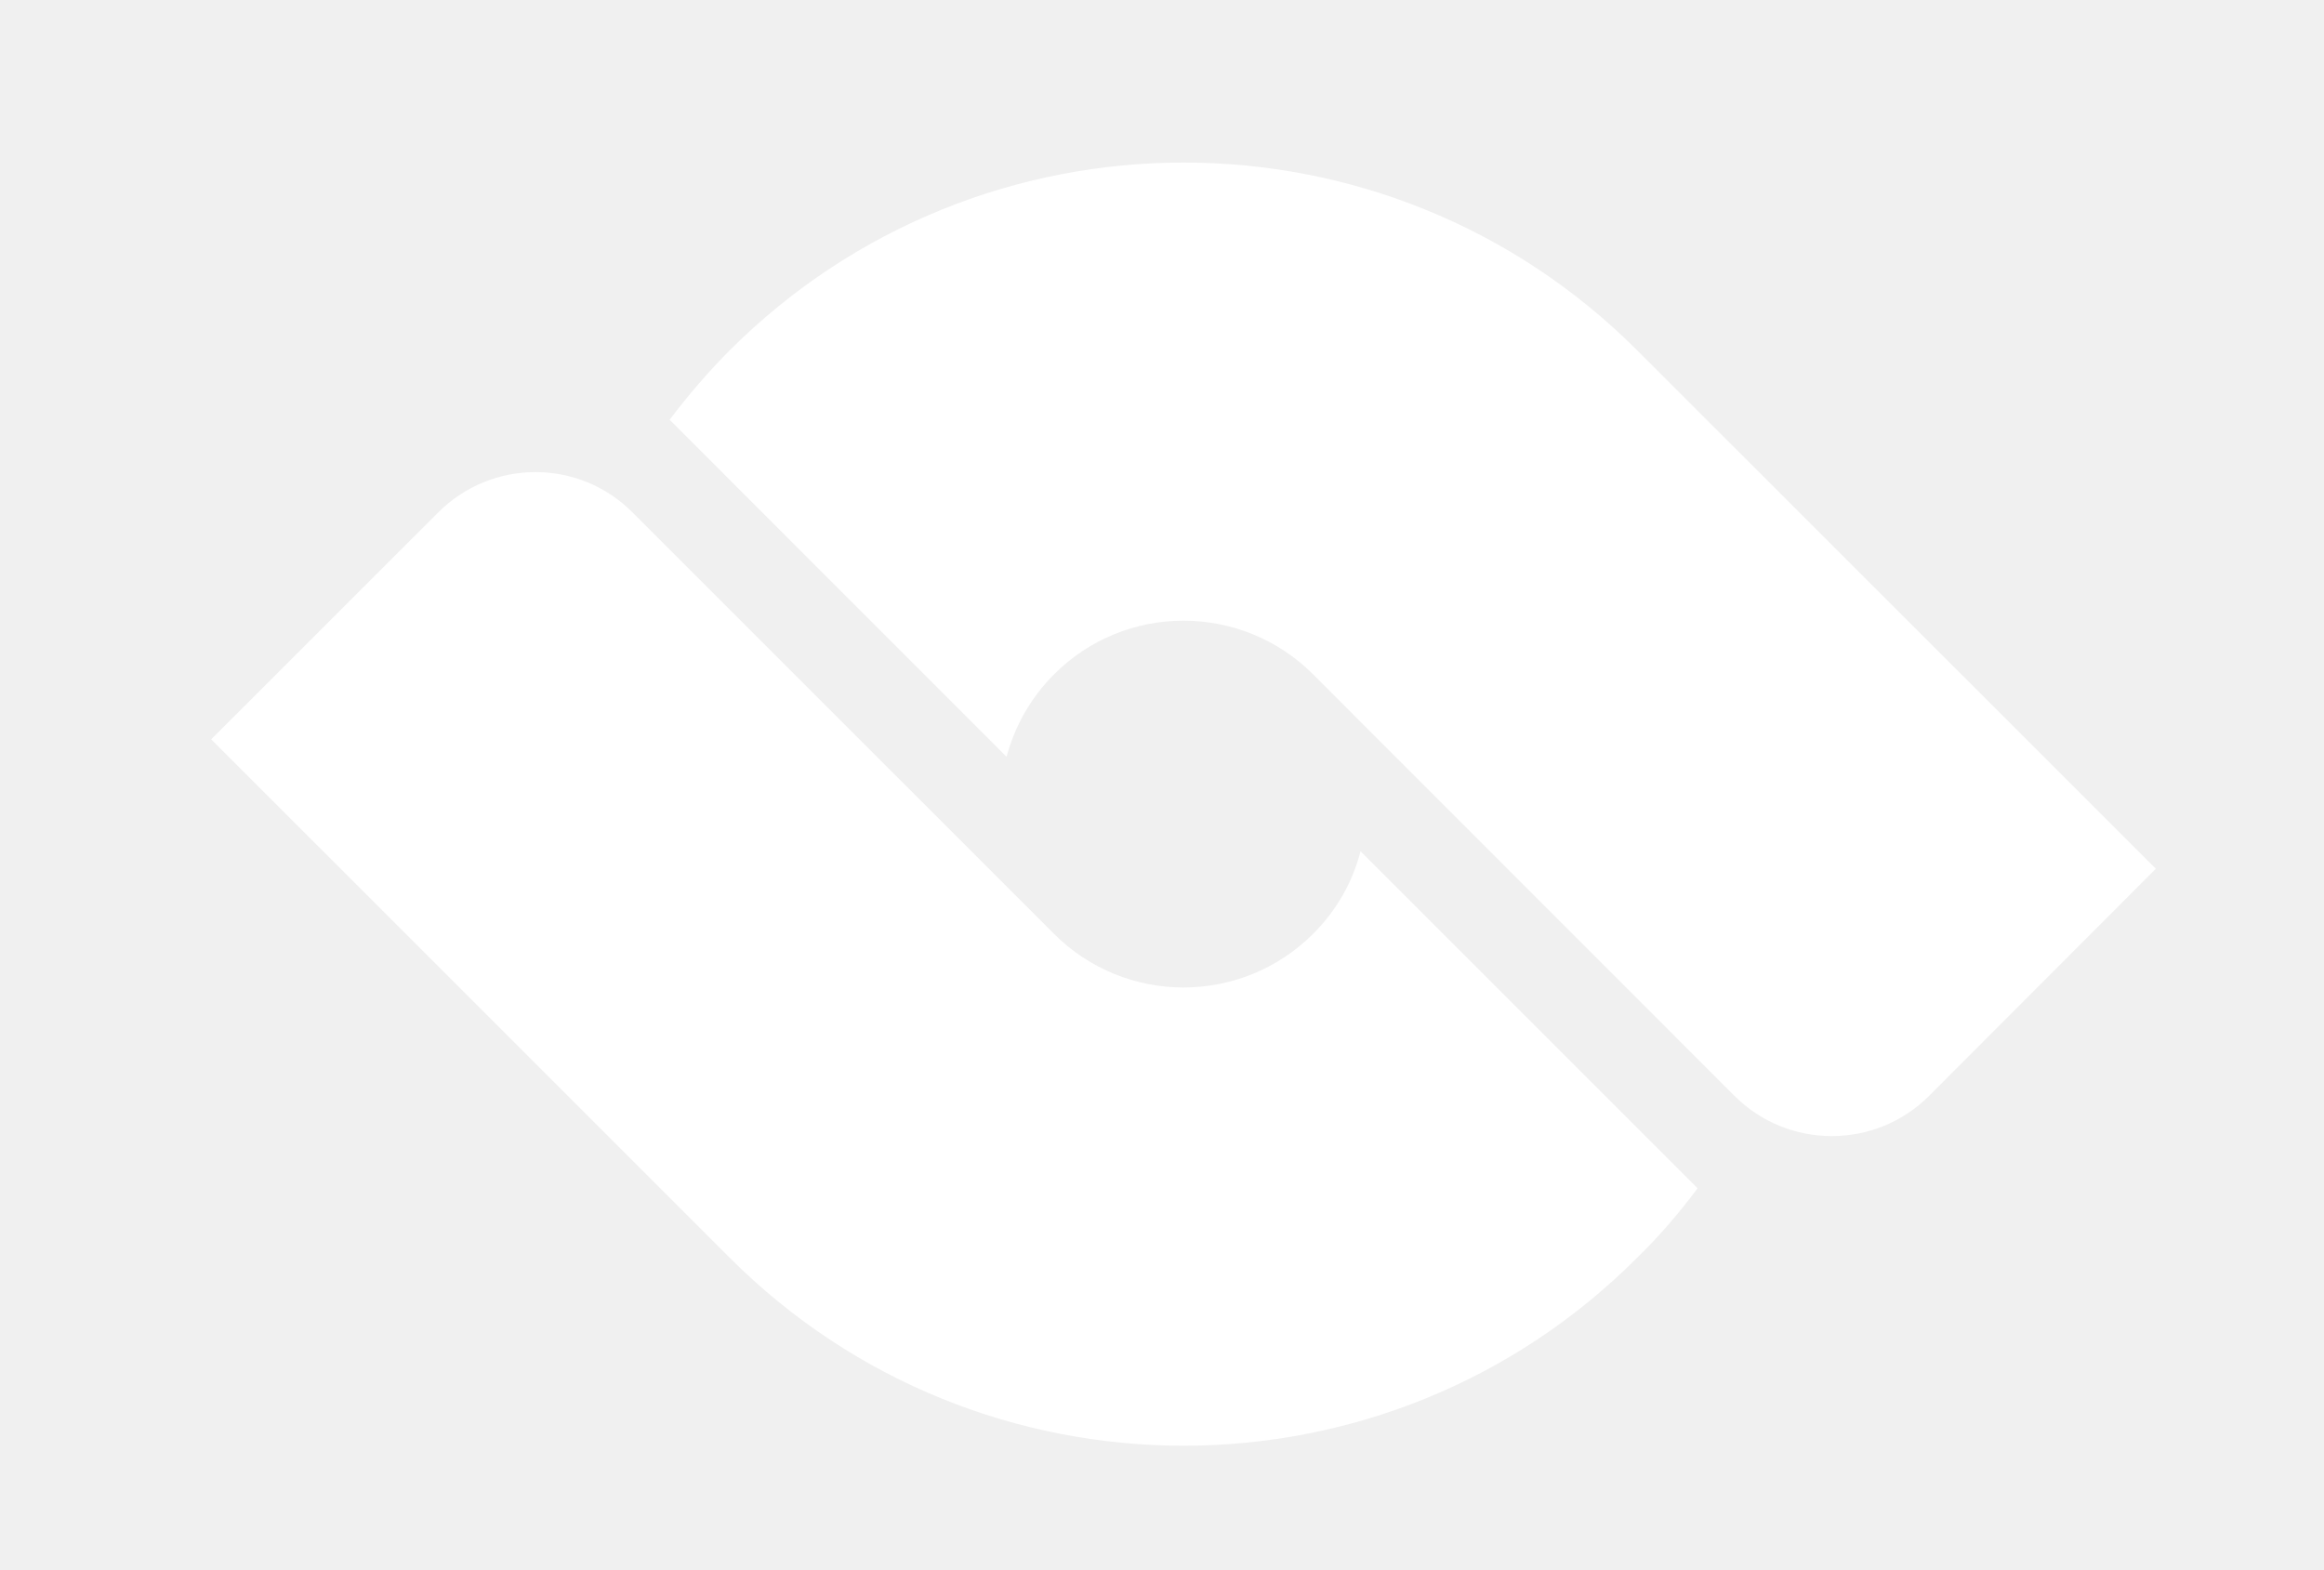
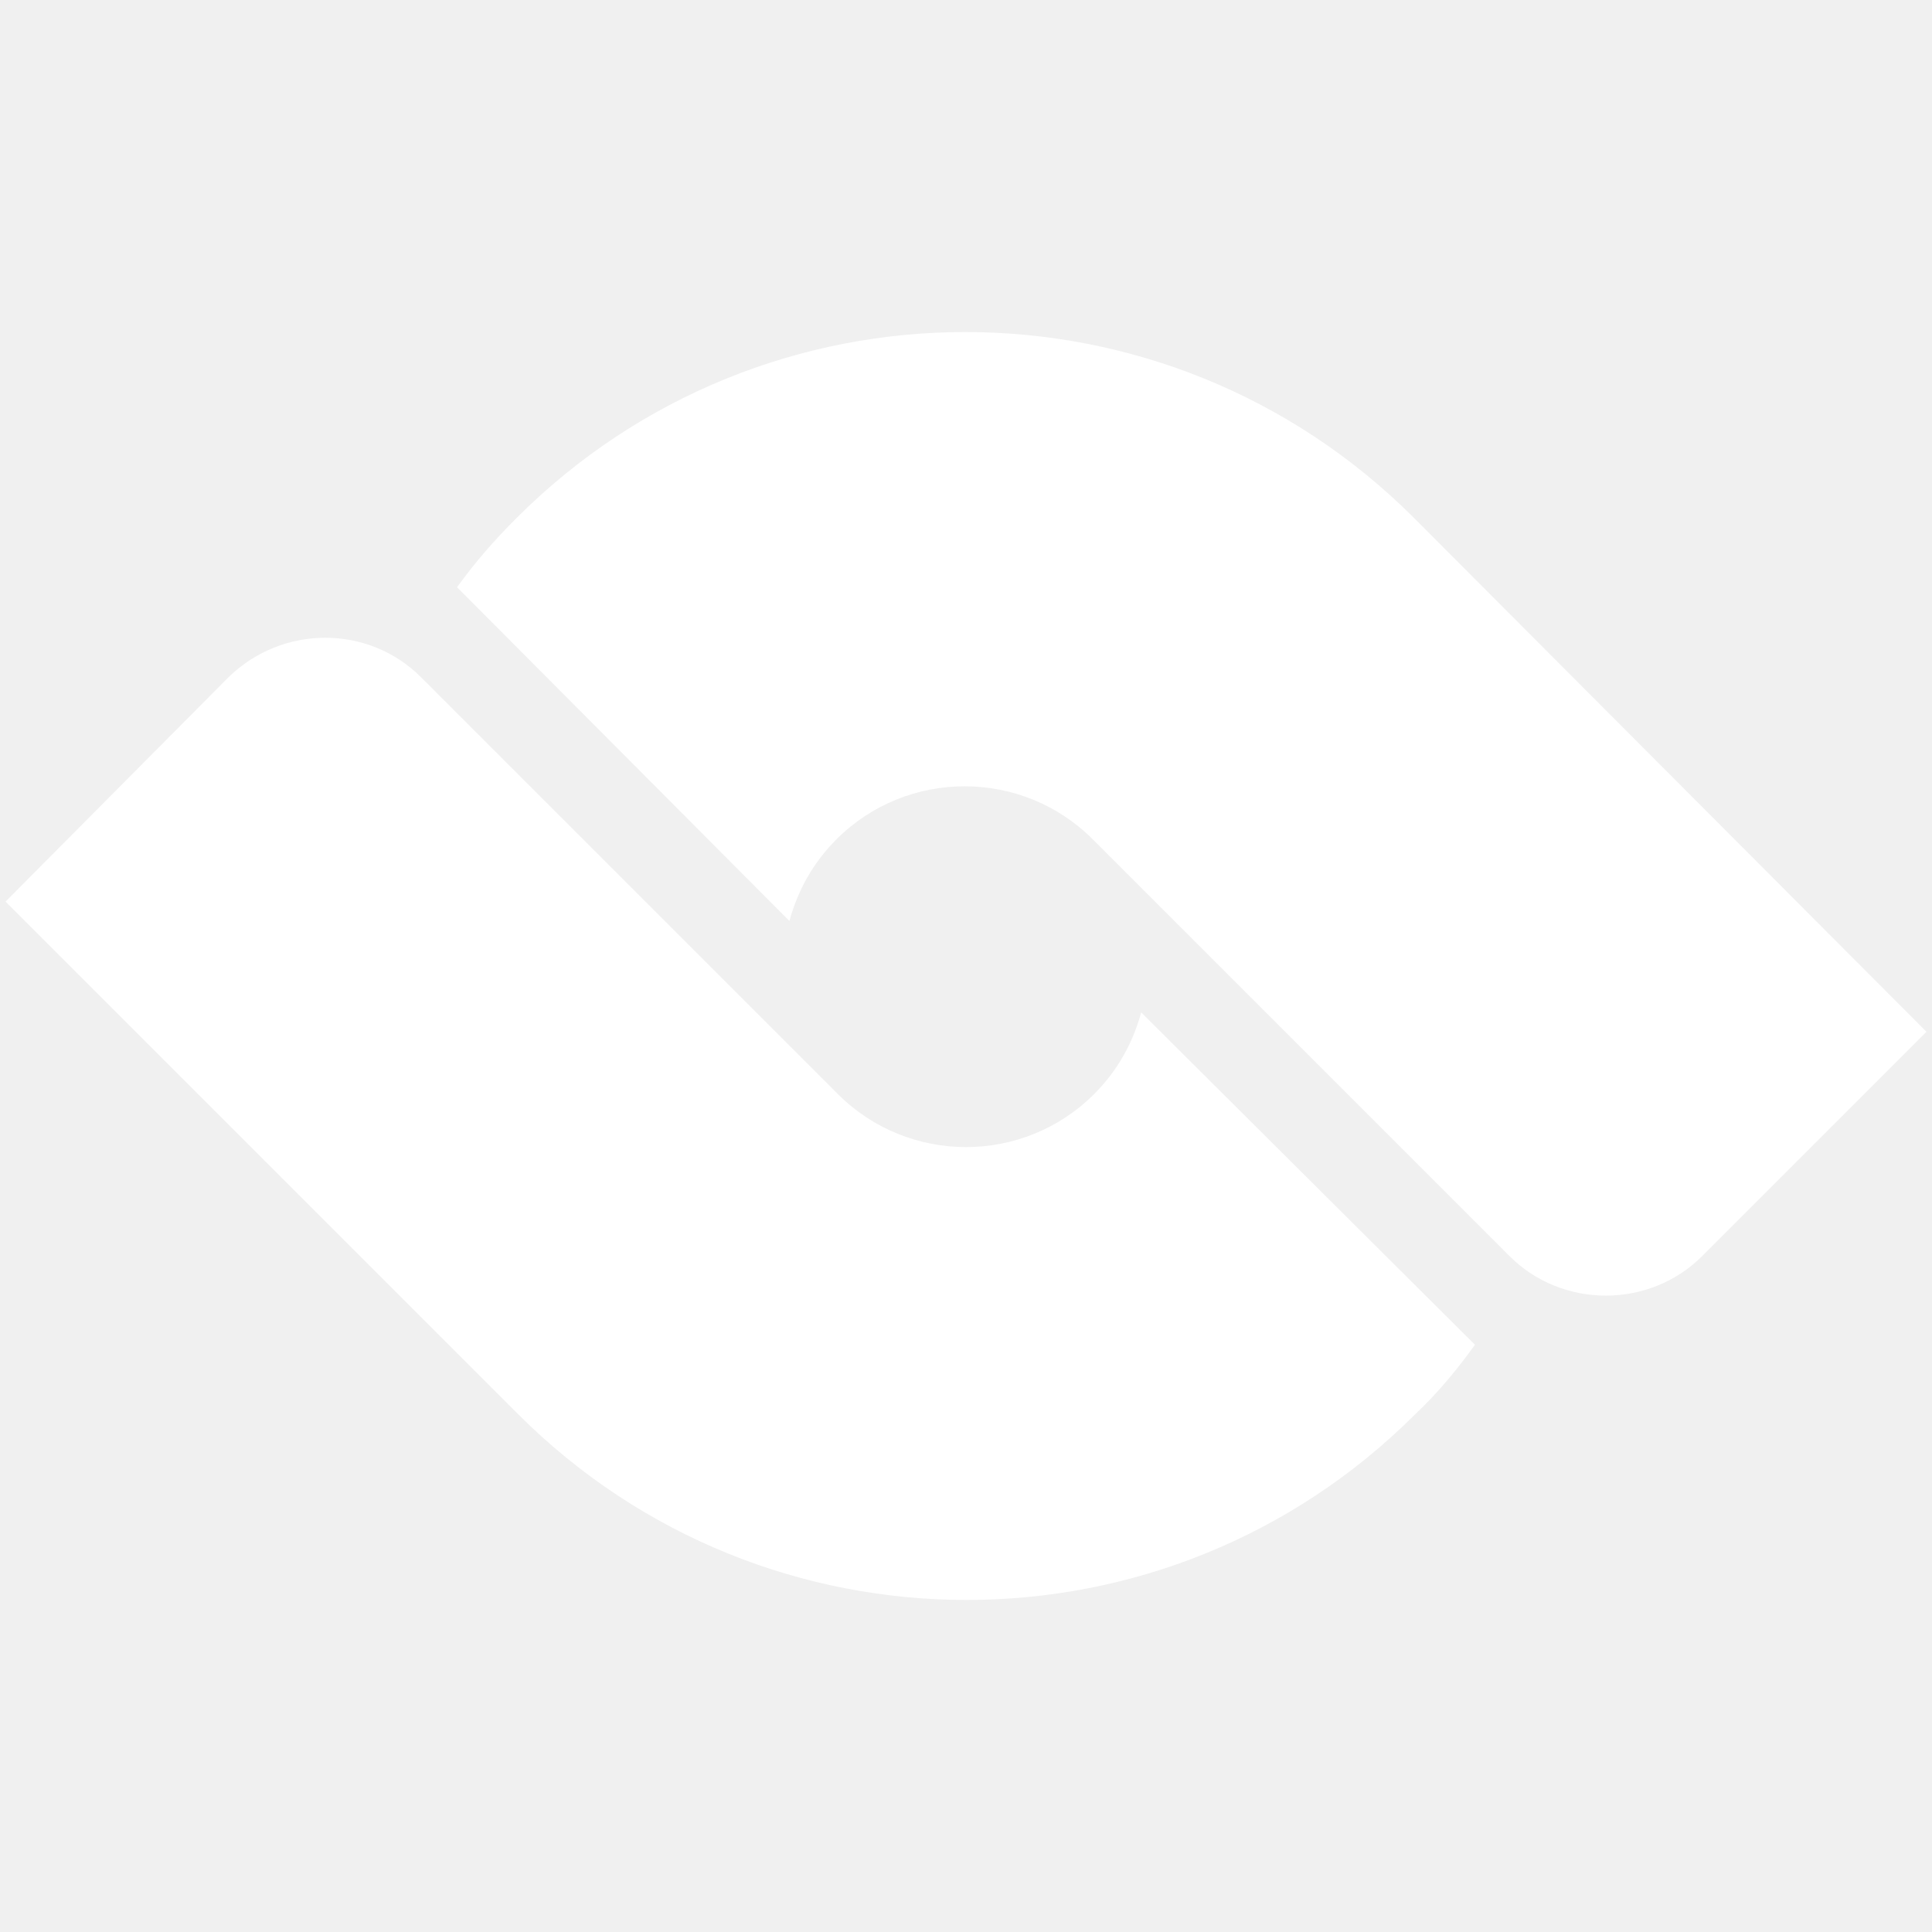
- <svg xmlns="http://www.w3.org/2000/svg" version="1.1" id="Laag_1" x="0px" y="0px" viewBox="0 0 165.85 112" enable-background="new 0 0 165.85 112" xml:space="preserve">
-   <path fill="#FFFFFF" d="M93.712,66.643c-5.111,5.109-13.396,5.109-18.498,0h0.002L45.136,36.569c-3.812-3.834-10.024-3.834-13.86,0  L15.072,52.764l36.996,36.993c17.896,17.896,46.914,17.894,64.769,0c1.592-1.547,3.01-3.214,4.309-4.951L97.092,60.751  C96.537,62.919,95.411,64.947,93.712,66.643" />
-   <path fill="#FFFFFF" d="M116.838,25.007c-17.856-17.875-46.873-17.875-64.769,0c-1.559,1.568-2.984,3.234-4.281,4.951L71.833,54.01  c0.578-2.154,1.69-4.181,3.383-5.879c5.101-5.113,13.385-5.111,18.498,0h-0.002l30.062,30.074c3.838,3.835,10.063,3.835,13.898,0  L153.85,62L116.838,25.007z" />
+ <svg xmlns="http://www.w3.org/2000/svg" version="1.1" id="Laag_1" x="0px" y="0px" viewBox="0 0 139.5 139.5" style="enable-background:new 0 0 139.5 139.5;" xml:space="preserve">
+   <style type="text/css">
+ 	.st0{fill:#FFFFFF;}
+ </style>
+   <g id="logo">
+     <path class="st0" d="M79,79c-5.1,5.1-13.4,5.1-18.5,0h0L30.4,48.9c-3.8-3.8-10-3.8-13.9,0L0.4,65.1l37,37   c17.9,17.9,46.9,17.9,64.8,0c1.6-1.5,3-3.2,4.3-5L82.4,73.1C81.8,75.3,80.7,77.3,79,79" />
+     <path class="st0" d="M102.1,37.4c-17.9-17.9-46.9-17.9-64.8,0c-1.6,1.6-3,3.2-4.3,5l24,24.1c0.6-2.2,1.7-4.2,3.4-5.9   c5.1-5.1,13.4-5.1,18.5,0h0l30.1,30.1c3.8,3.8,10.1,3.8,13.9,0l16.2-16.2L102.1,37.4z" />
+   </g>
</svg>
